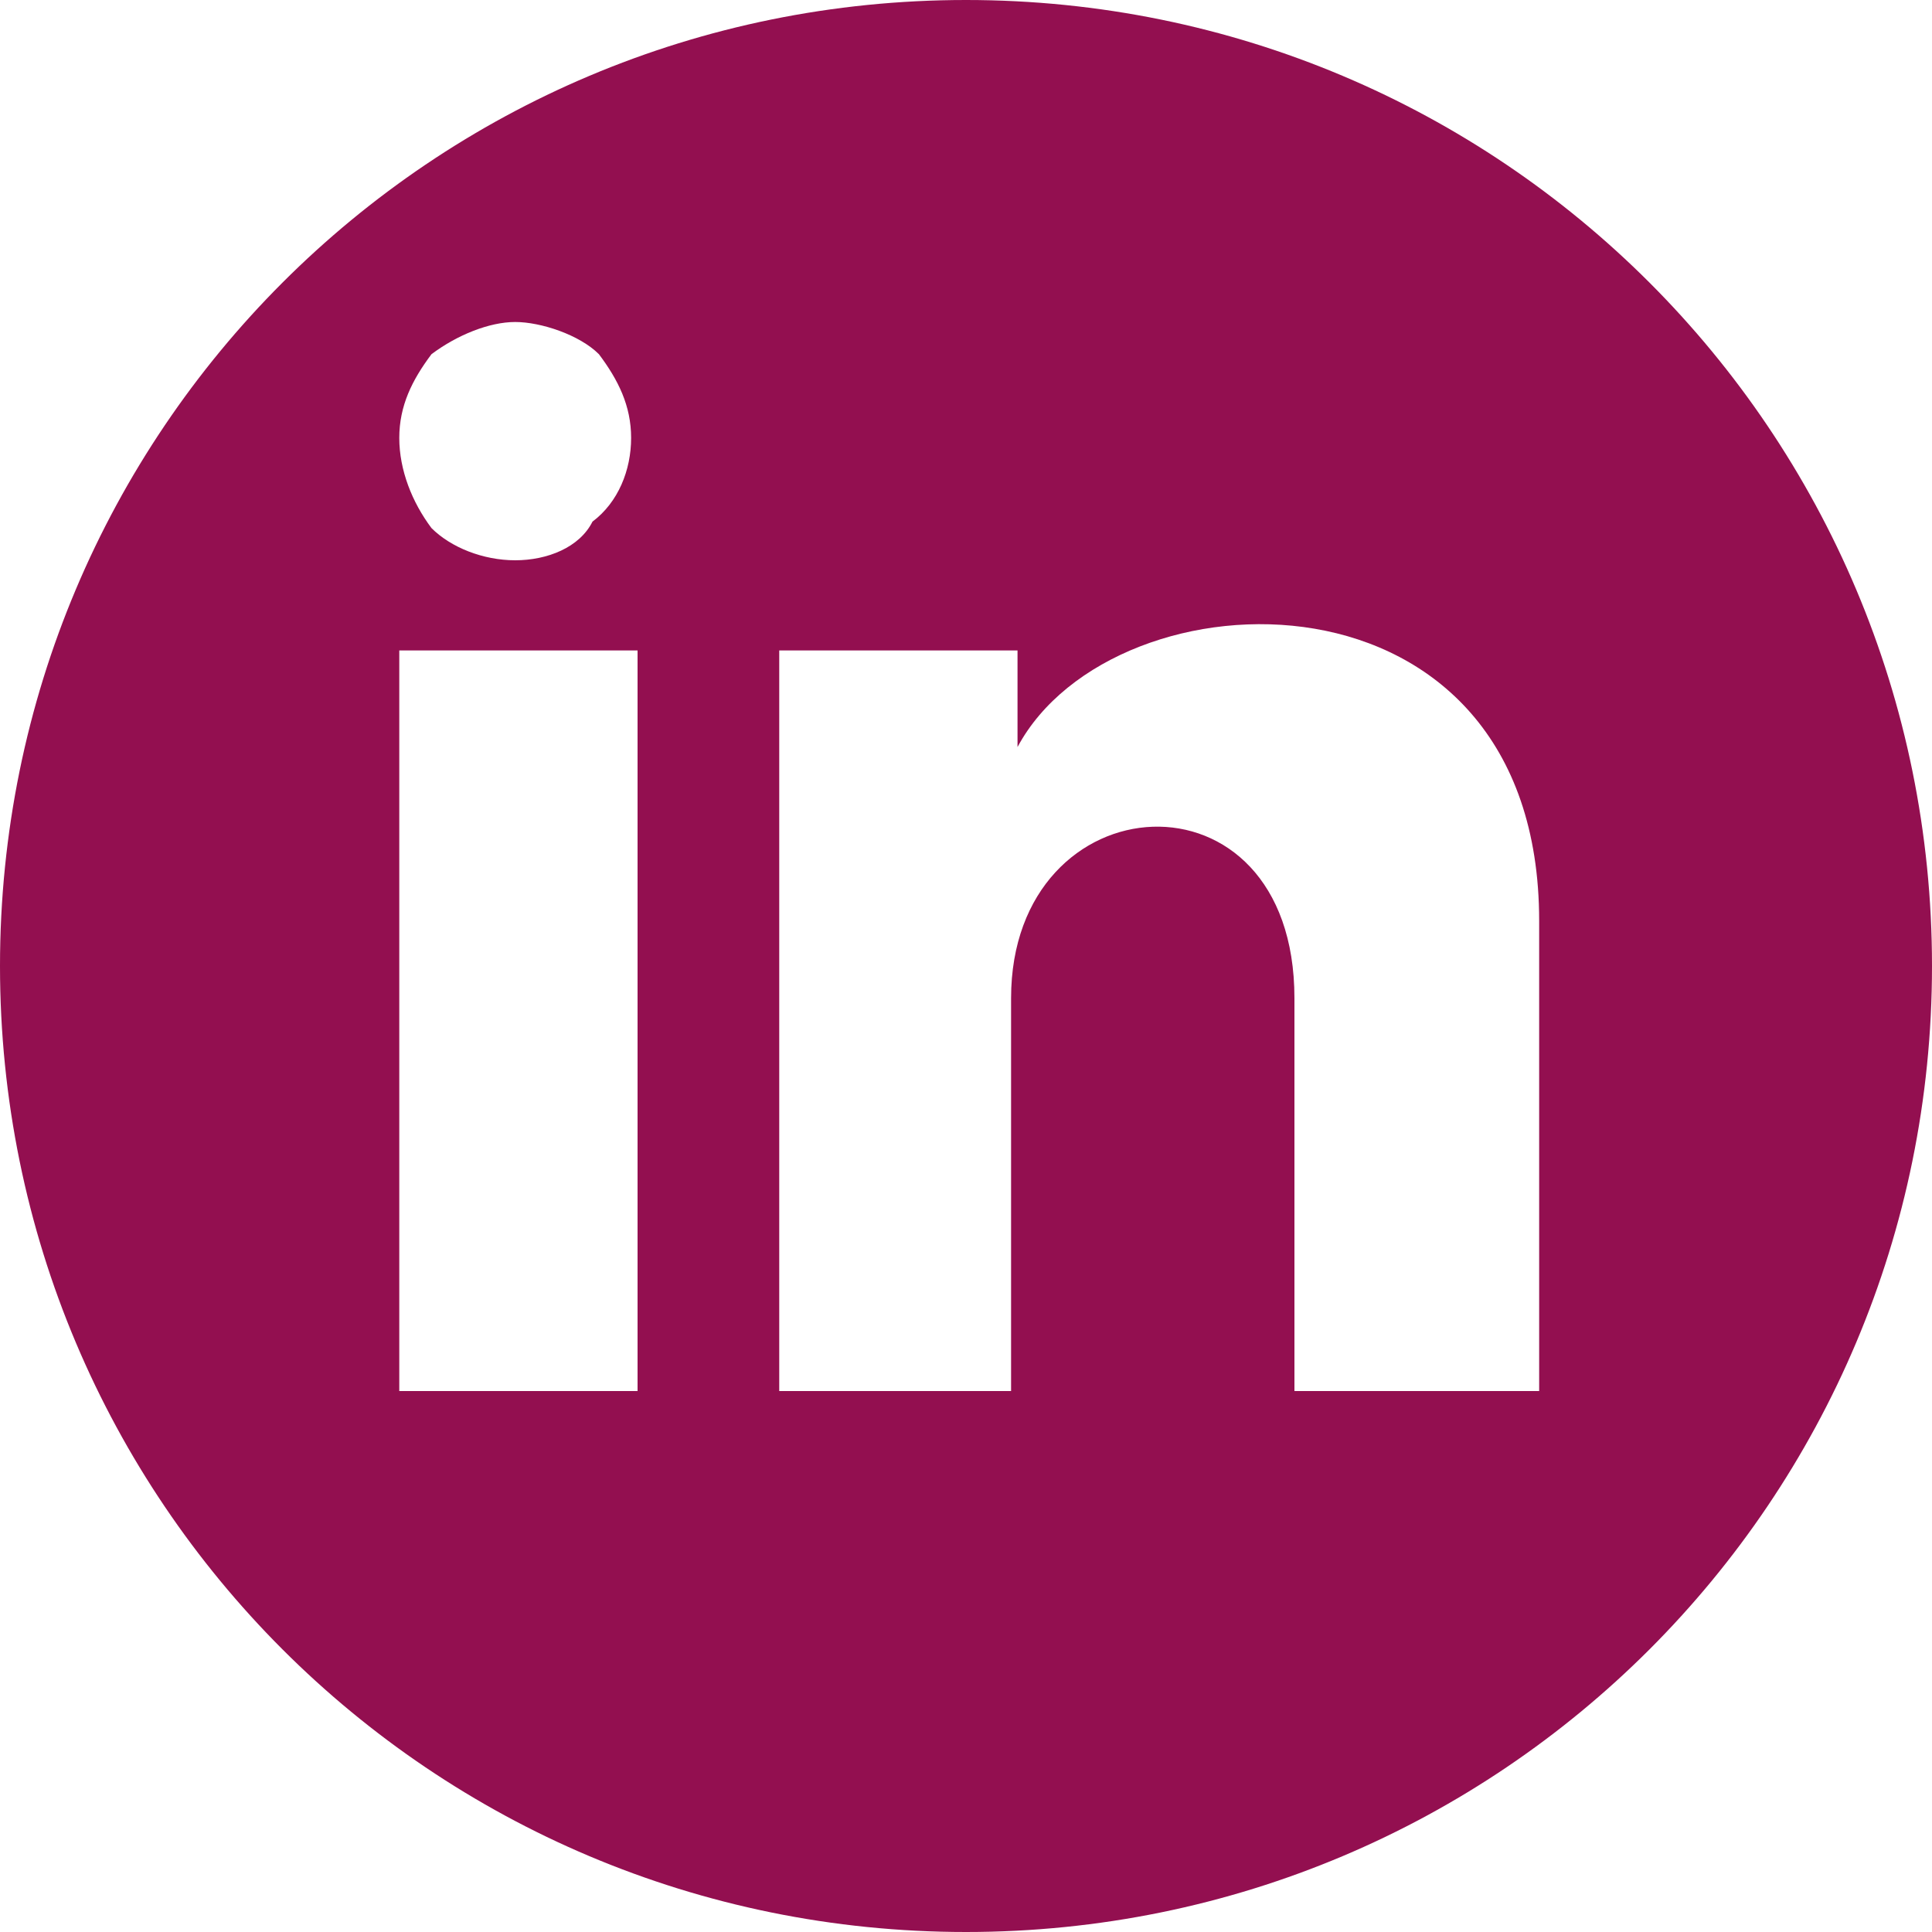
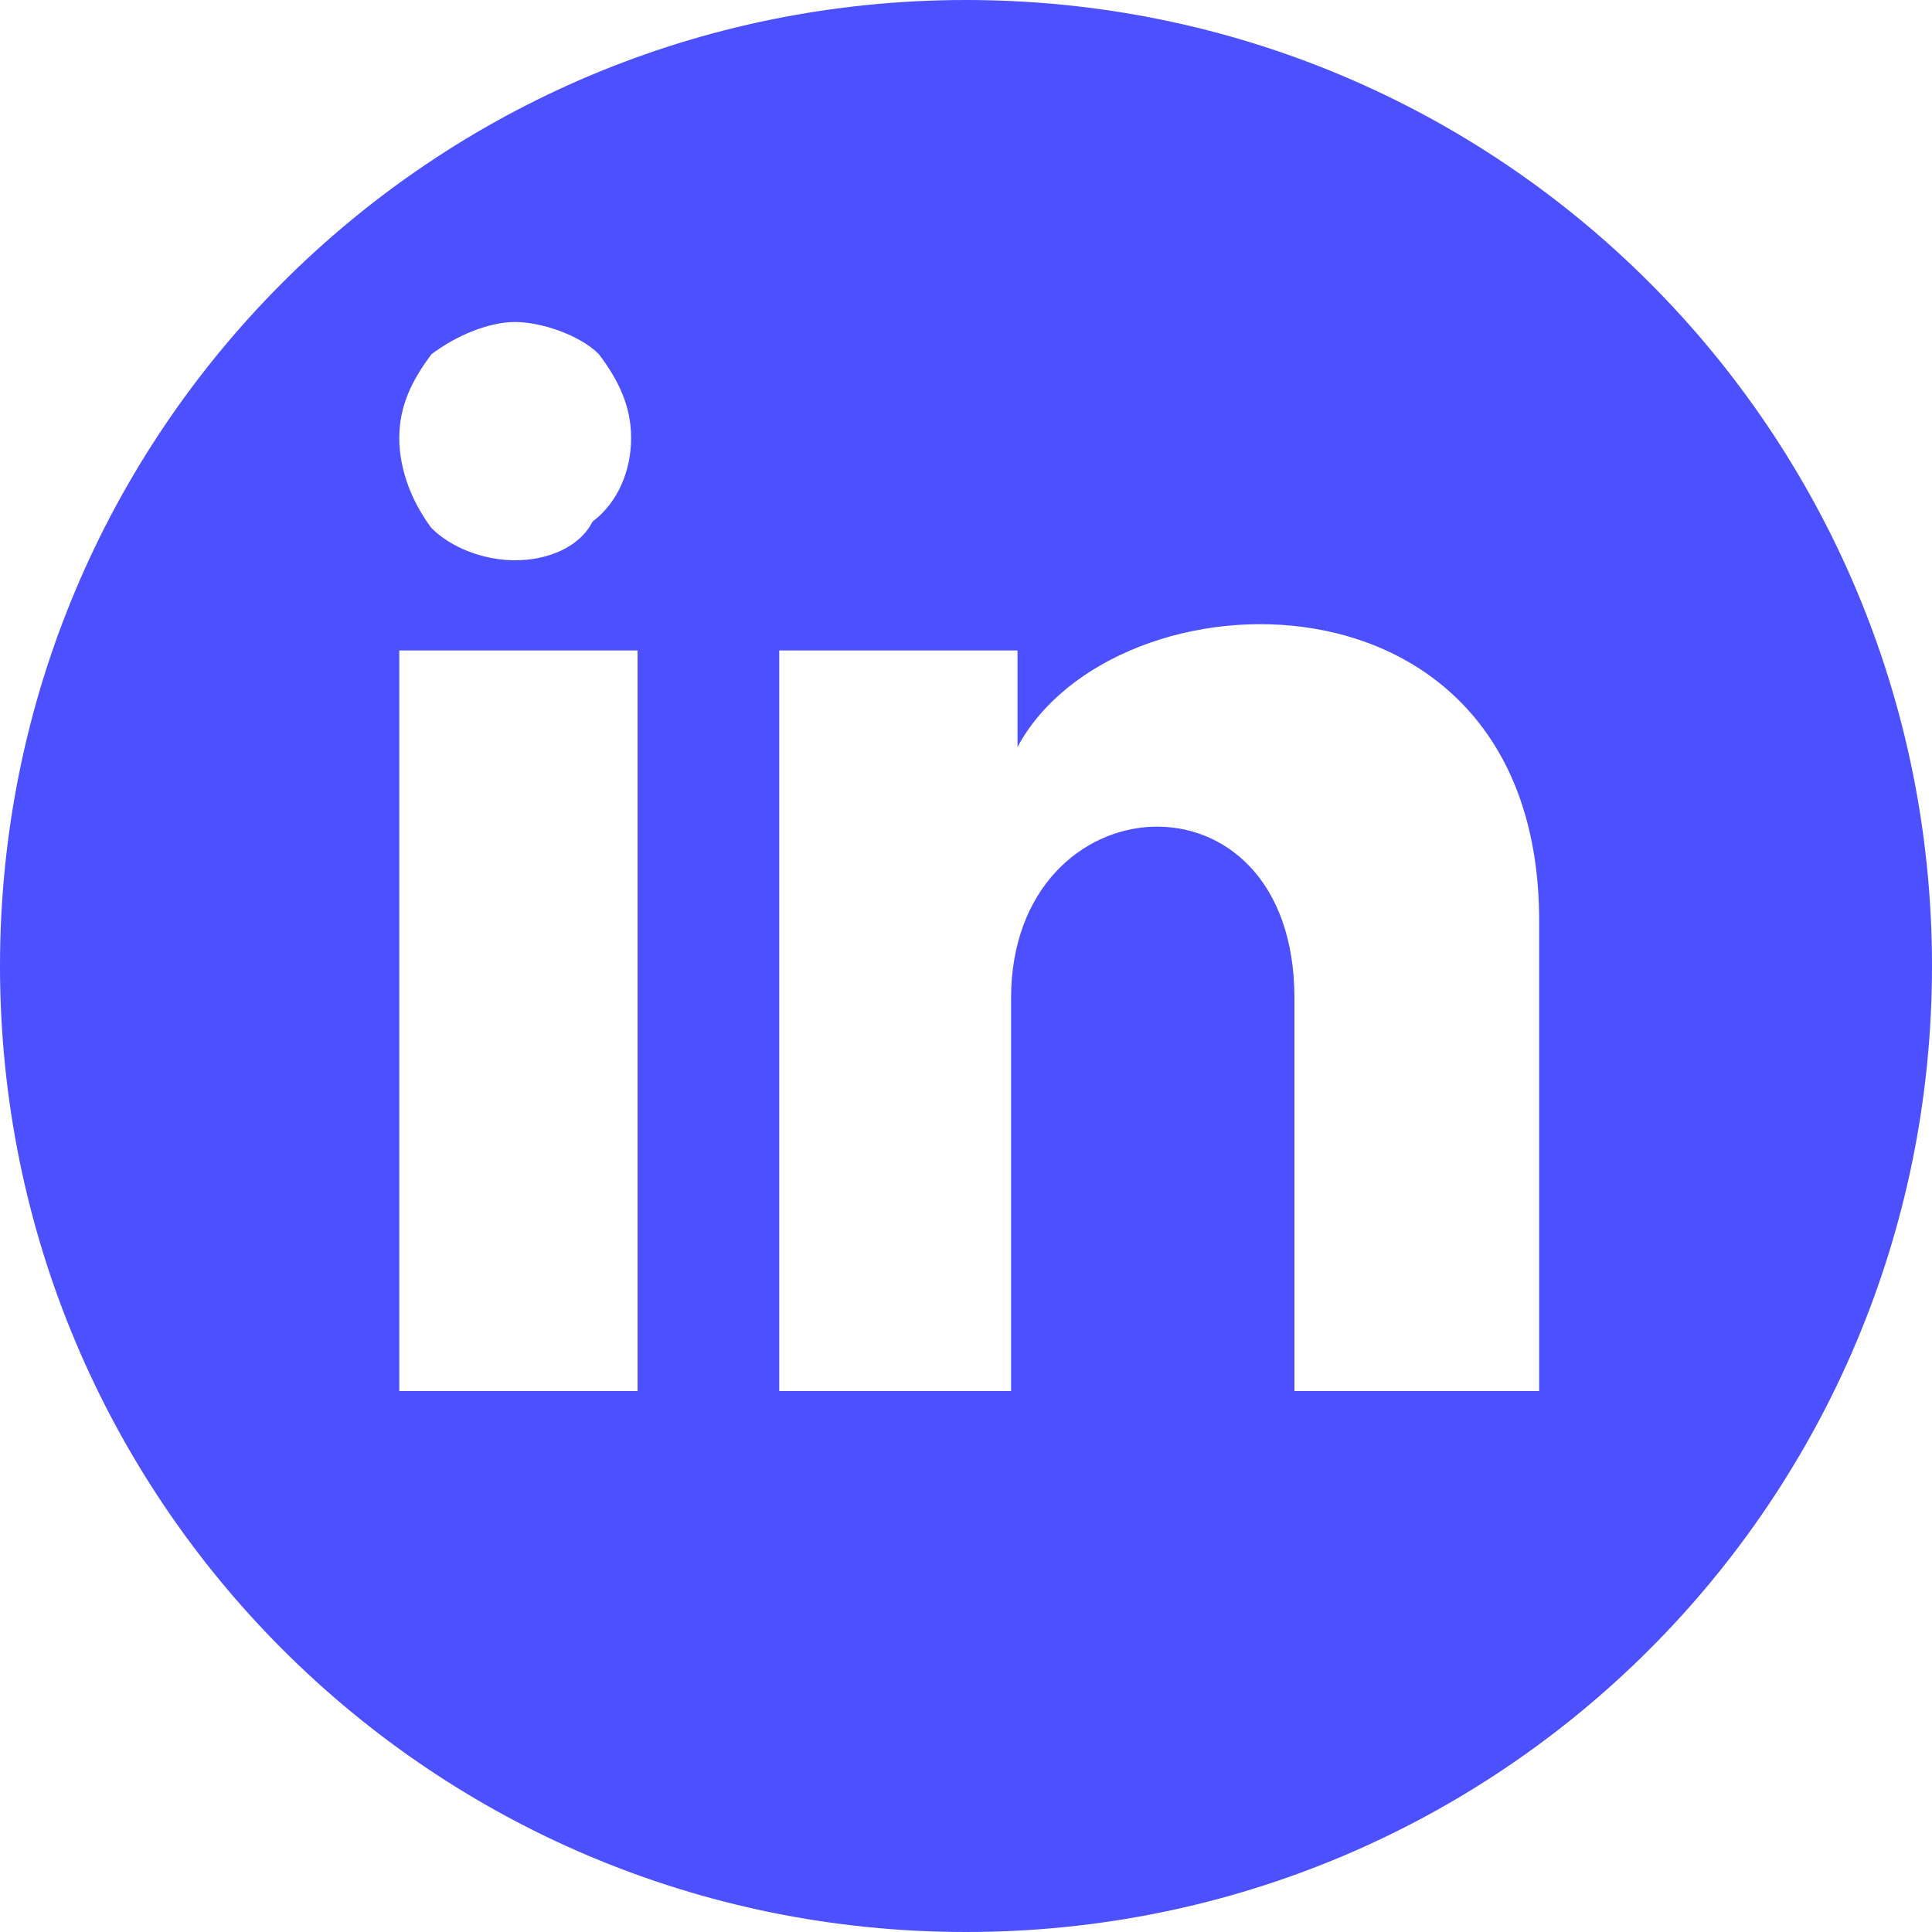
<svg xmlns="http://www.w3.org/2000/svg" width="30" height="30" fill="none">
-   <path d="M15 0C6.7 0 0 6.7 0 15s6.7 15 15 15 15-6.7 15-15S23.3 0 15 0ZM6.7 5.5c.4-.3.9-.5 1.3-.5s1 .2 1.3.5c.3.4.5.8.5 1.3s-.2 1-.6 1.3c-.2.4-.7.6-1.2.6s-1-.2-1.3-.5c-.3-.4-.5-.9-.5-1.4 0-.5.2-.9.5-1.3Zm3.2 16.1H6.2V10.1h3.7v11.5Zm13.9 0h-3.7v-6.1c0-3.7-4.4-3.4-4.4 0v6.1h-3.6V10.1h3.7v1.5c1.5-2.8 8.1-3 8.1 2.7v7.3h-.1Z" fill="#930f50" />
+   <path d="M15 0C6.7 0 0 6.7 0 15s6.7 15 15 15 15-6.7 15-15S23.3 0 15 0ZM6.7 5.5c.4-.3.9-.5 1.3-.5s1 .2 1.3.5c.3.4.5.8.5 1.3s-.2 1-.6 1.3c-.2.4-.7.6-1.2.6s-1-.2-1.3-.5c-.3-.4-.5-.9-.5-1.4 0-.5.2-.9.5-1.3Zm3.2 16.1H6.2V10.1h3.7v11.5Zm13.9 0h-3.7v-6.1c0-3.7-4.4-3.4-4.4 0v6.1h-3.6V10.1h3.7v1.5c1.5-2.8 8.1-3 8.1 2.7v7.3h-.1Z" fill="#0006ffb3" />
</svg>
